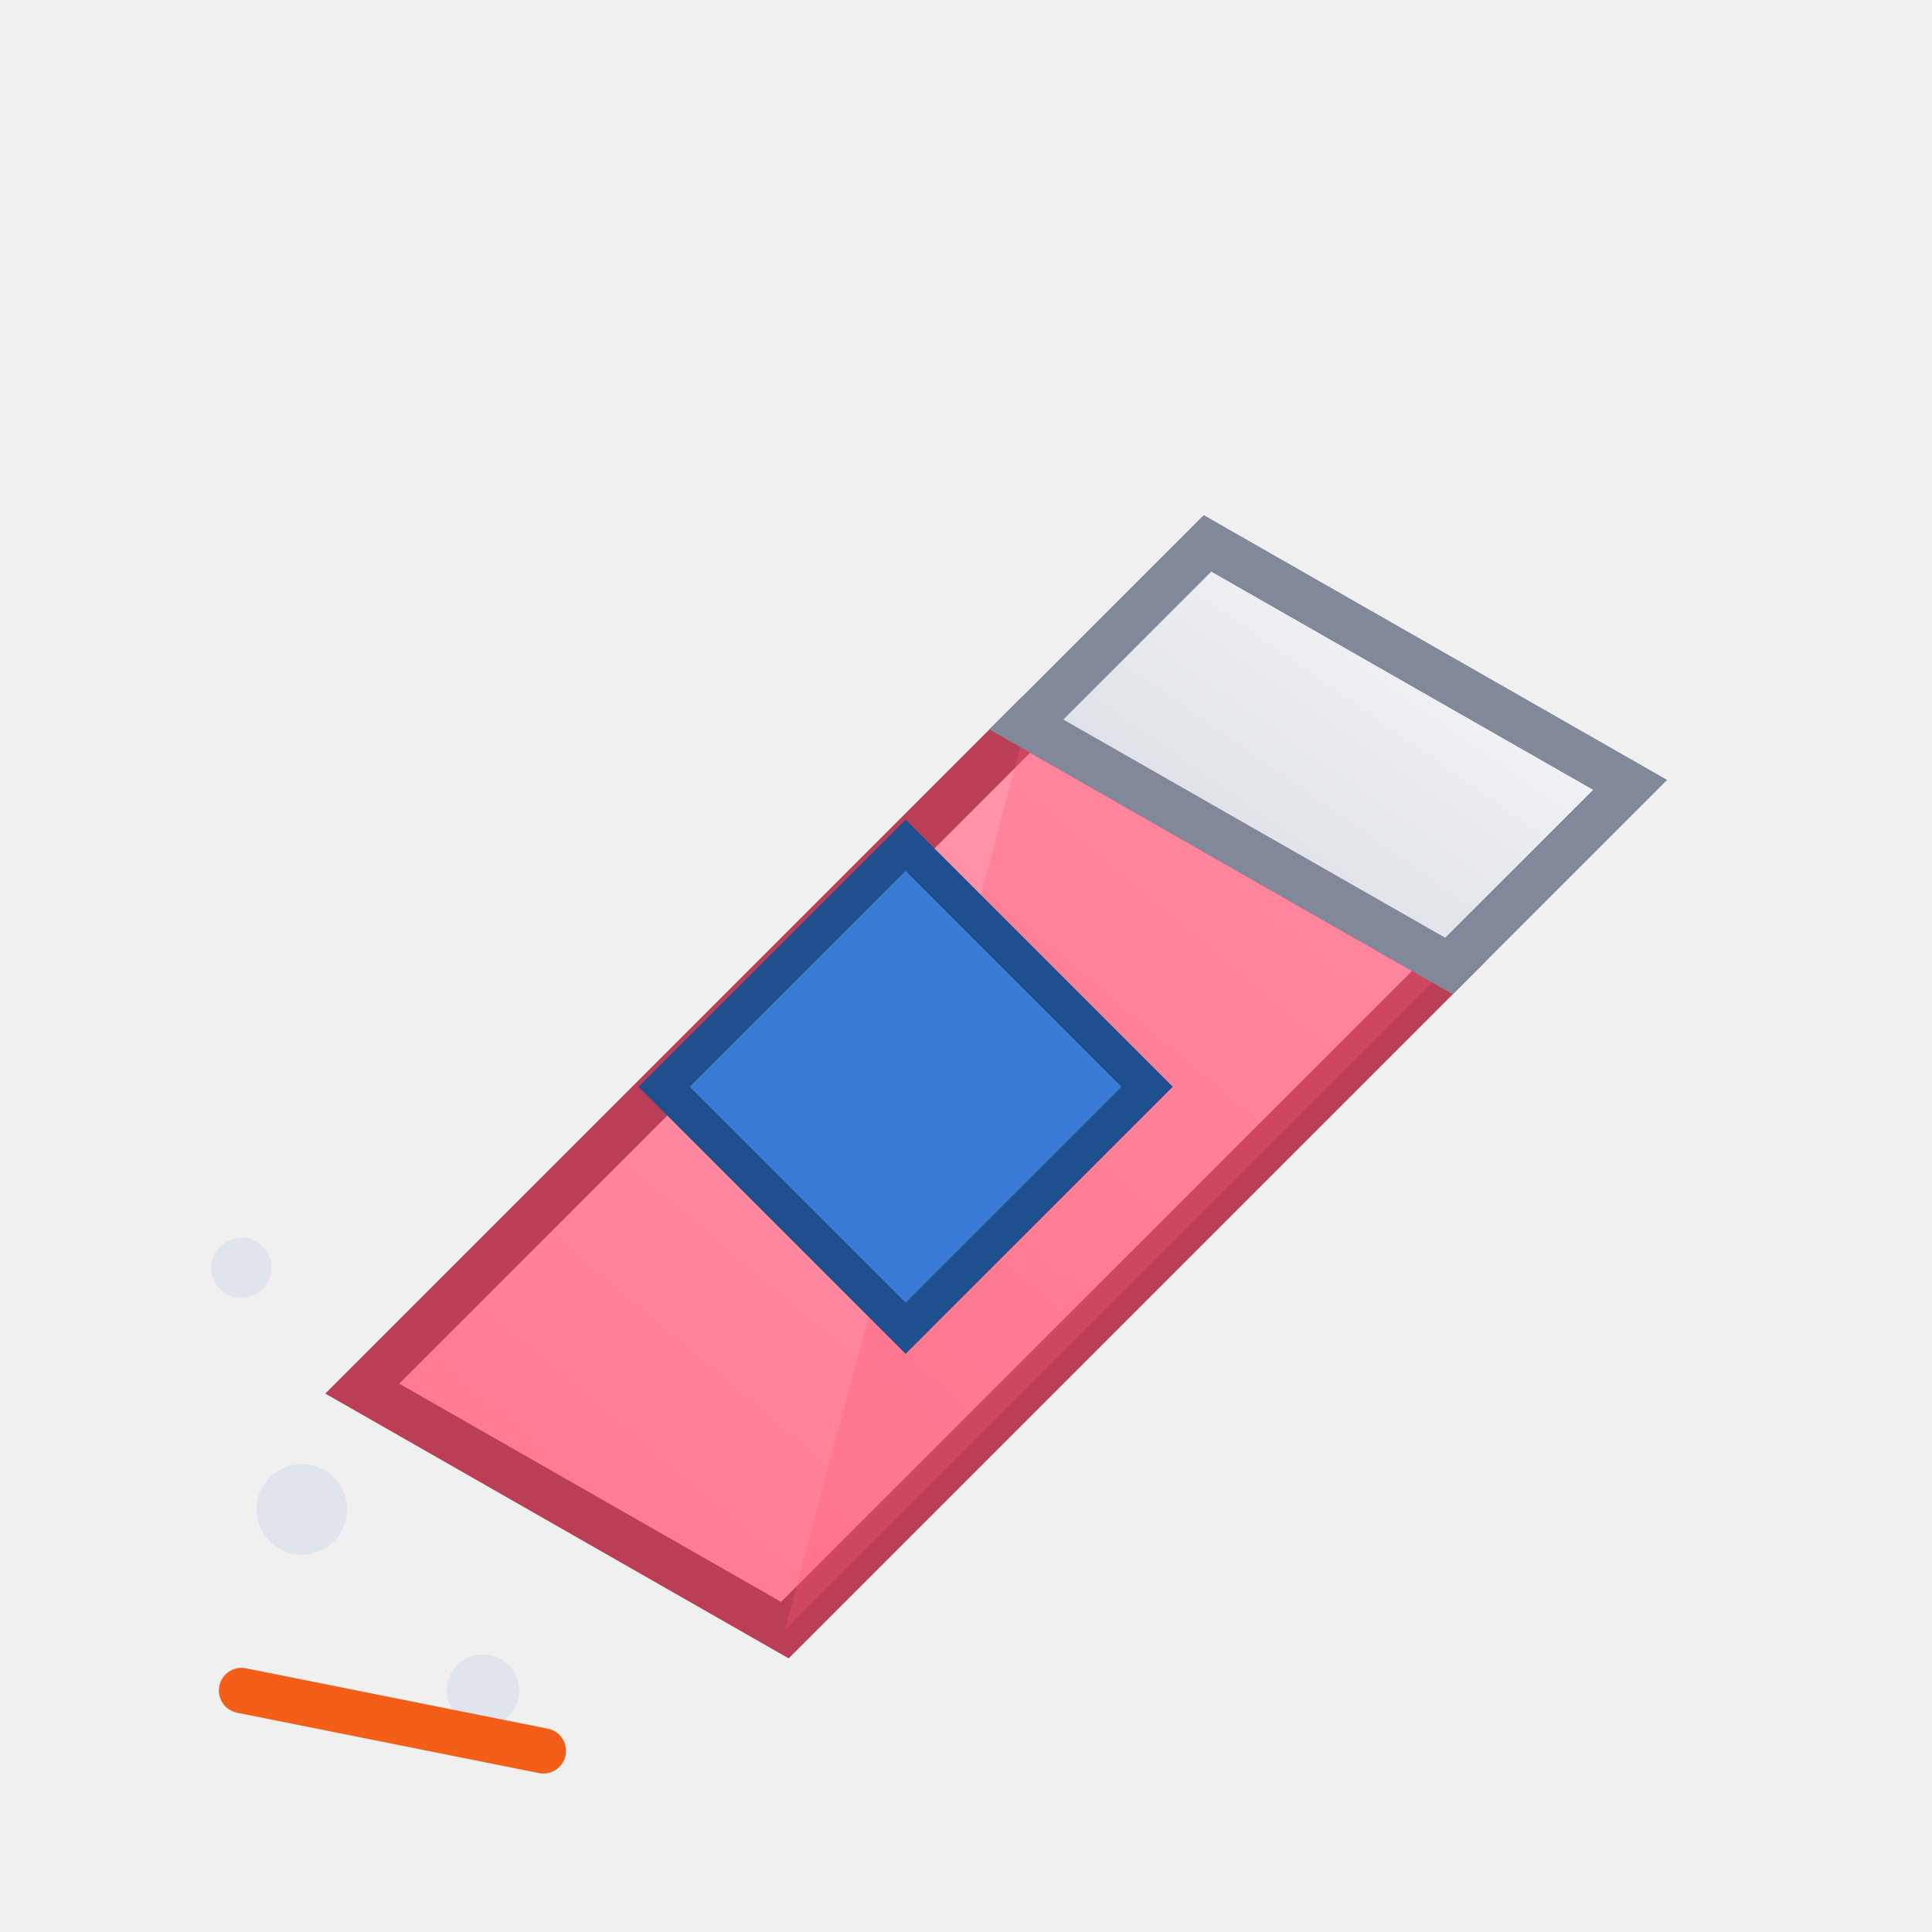
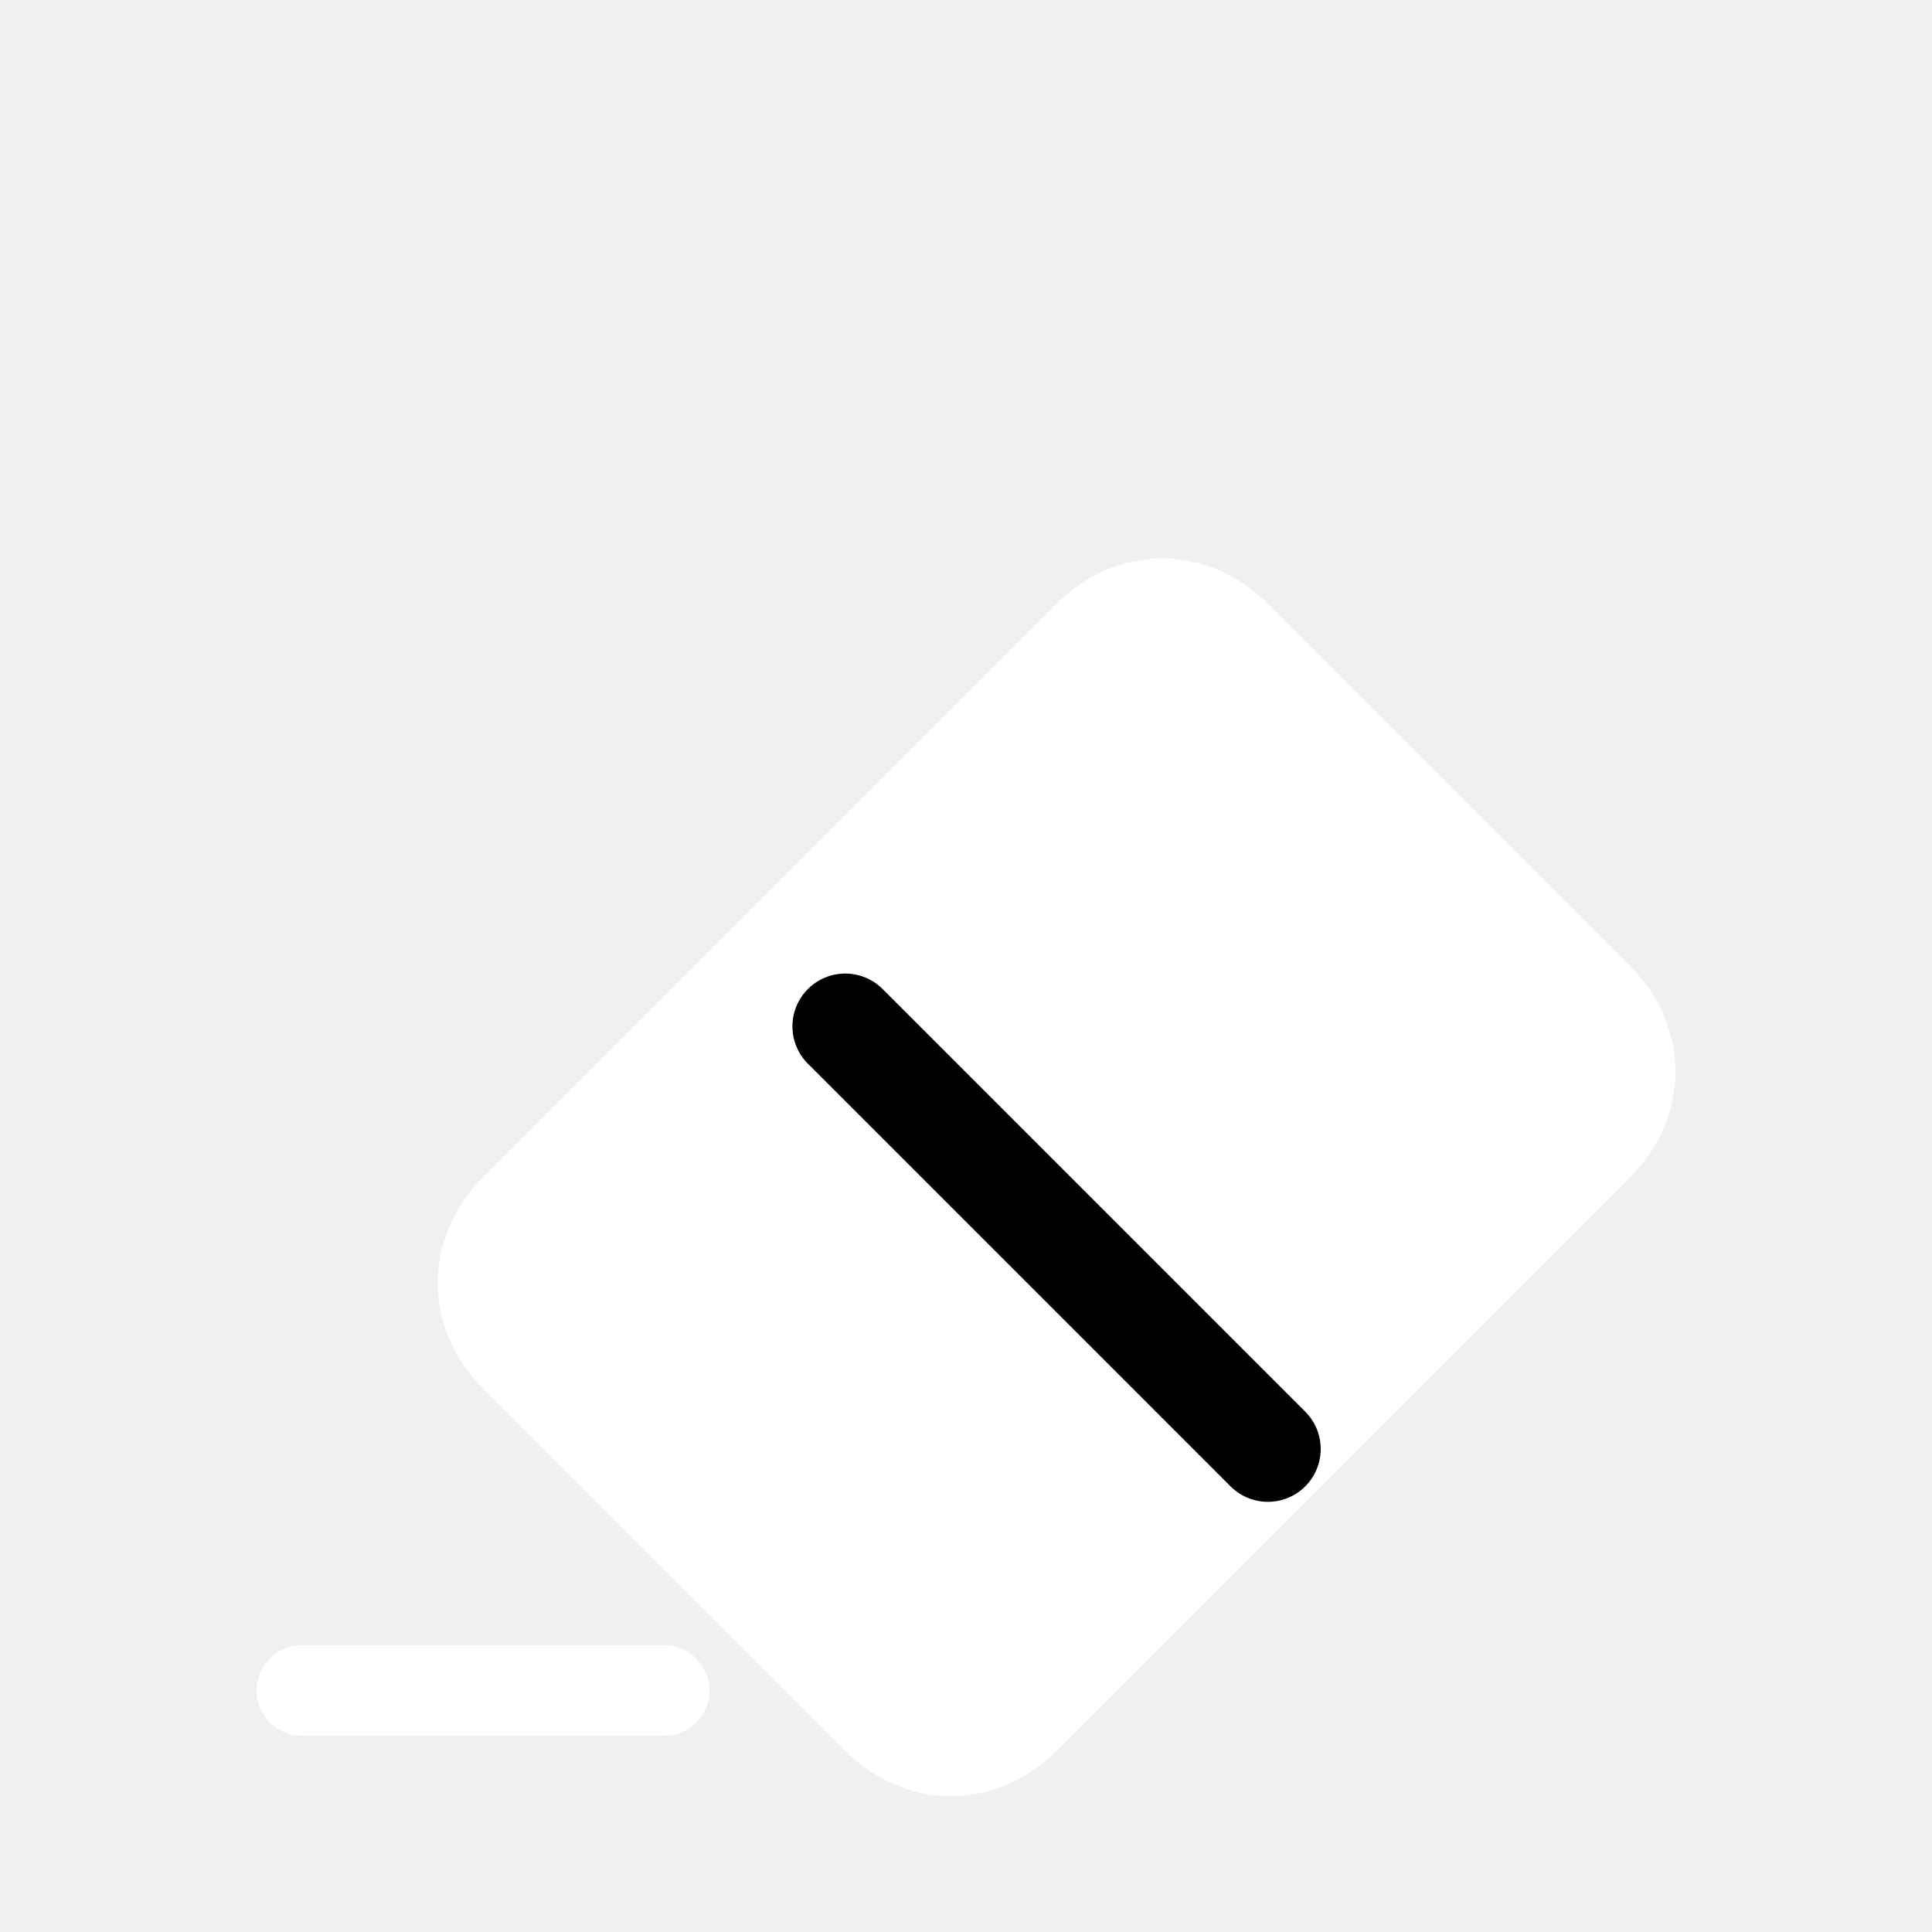
<svg xmlns="http://www.w3.org/2000/svg" viewBox="0 0 64 64" width="64" height="64">
-   <defs>
-     <linearGradient id="eraserBody" x1="0%" y1="100%" x2="100%" y2="0%">
-       <stop offset="0%" stop-color="#ff758c" />
-       <stop offset="100%" stop-color="#ff9eb5" />
-     </linearGradient>
-     <linearGradient id="eraserTip" x1="0%" y1="100%" x2="100%" y2="0%">
-       <stop offset="0%" stop-color="#d0d5dd" />
-       <stop offset="100%" stop-color="#ffffff" />
-     </linearGradient>
-   </defs>
-   <polygon points="12,46 26,54 48,32 34,24" fill="url(#eraserBody)" stroke="#ba3f56" stroke-width="1.5" />
-   <polygon points="26,54 36,44 48,32 34,24" fill="#ff5c77" opacity="0.3" />
-   <polygon points="34,24 48,32 54,26 40,18" fill="url(#eraserTip)" stroke="#808899" stroke-width="1.5" />
-   <polygon points="22,36 30,28 38,36 30,44" fill="#3a7bd5" stroke="#1f4f8e" stroke-width="1.2" />
-   <circle cx="10" cy="50" r="1.5" fill="#e0e4ec" />
-   <circle cx="16" cy="56" r="1.2" fill="#e0e4ec" />
-   <circle cx="8" cy="42" r="1.0" fill="#e0e4ec" />
-   <line x1="8" y1="56" x2="18" y2="58" stroke="#f35e18" stroke-width="1.5" stroke-linecap="round" />
+   <path d="M 16 46 L 28 58 C 30 60 33 60 35 58 L 54 39 C 56 37 56 34 54 32 L 42 20 C 40 18 37 18 35 20 L 16 39 C 14 41 14 44 16 46 Z" fill="#FFFFFF" />
+   <line x1="28" y1="34" x2="42" y2="48" stroke="#000000" stroke-width="3.5" stroke-linecap="round" />
+   <line x1="10" y1="56" x2="22" y2="56" stroke="#FFFFFF" stroke-width="3" stroke-linecap="round" />
</svg>
